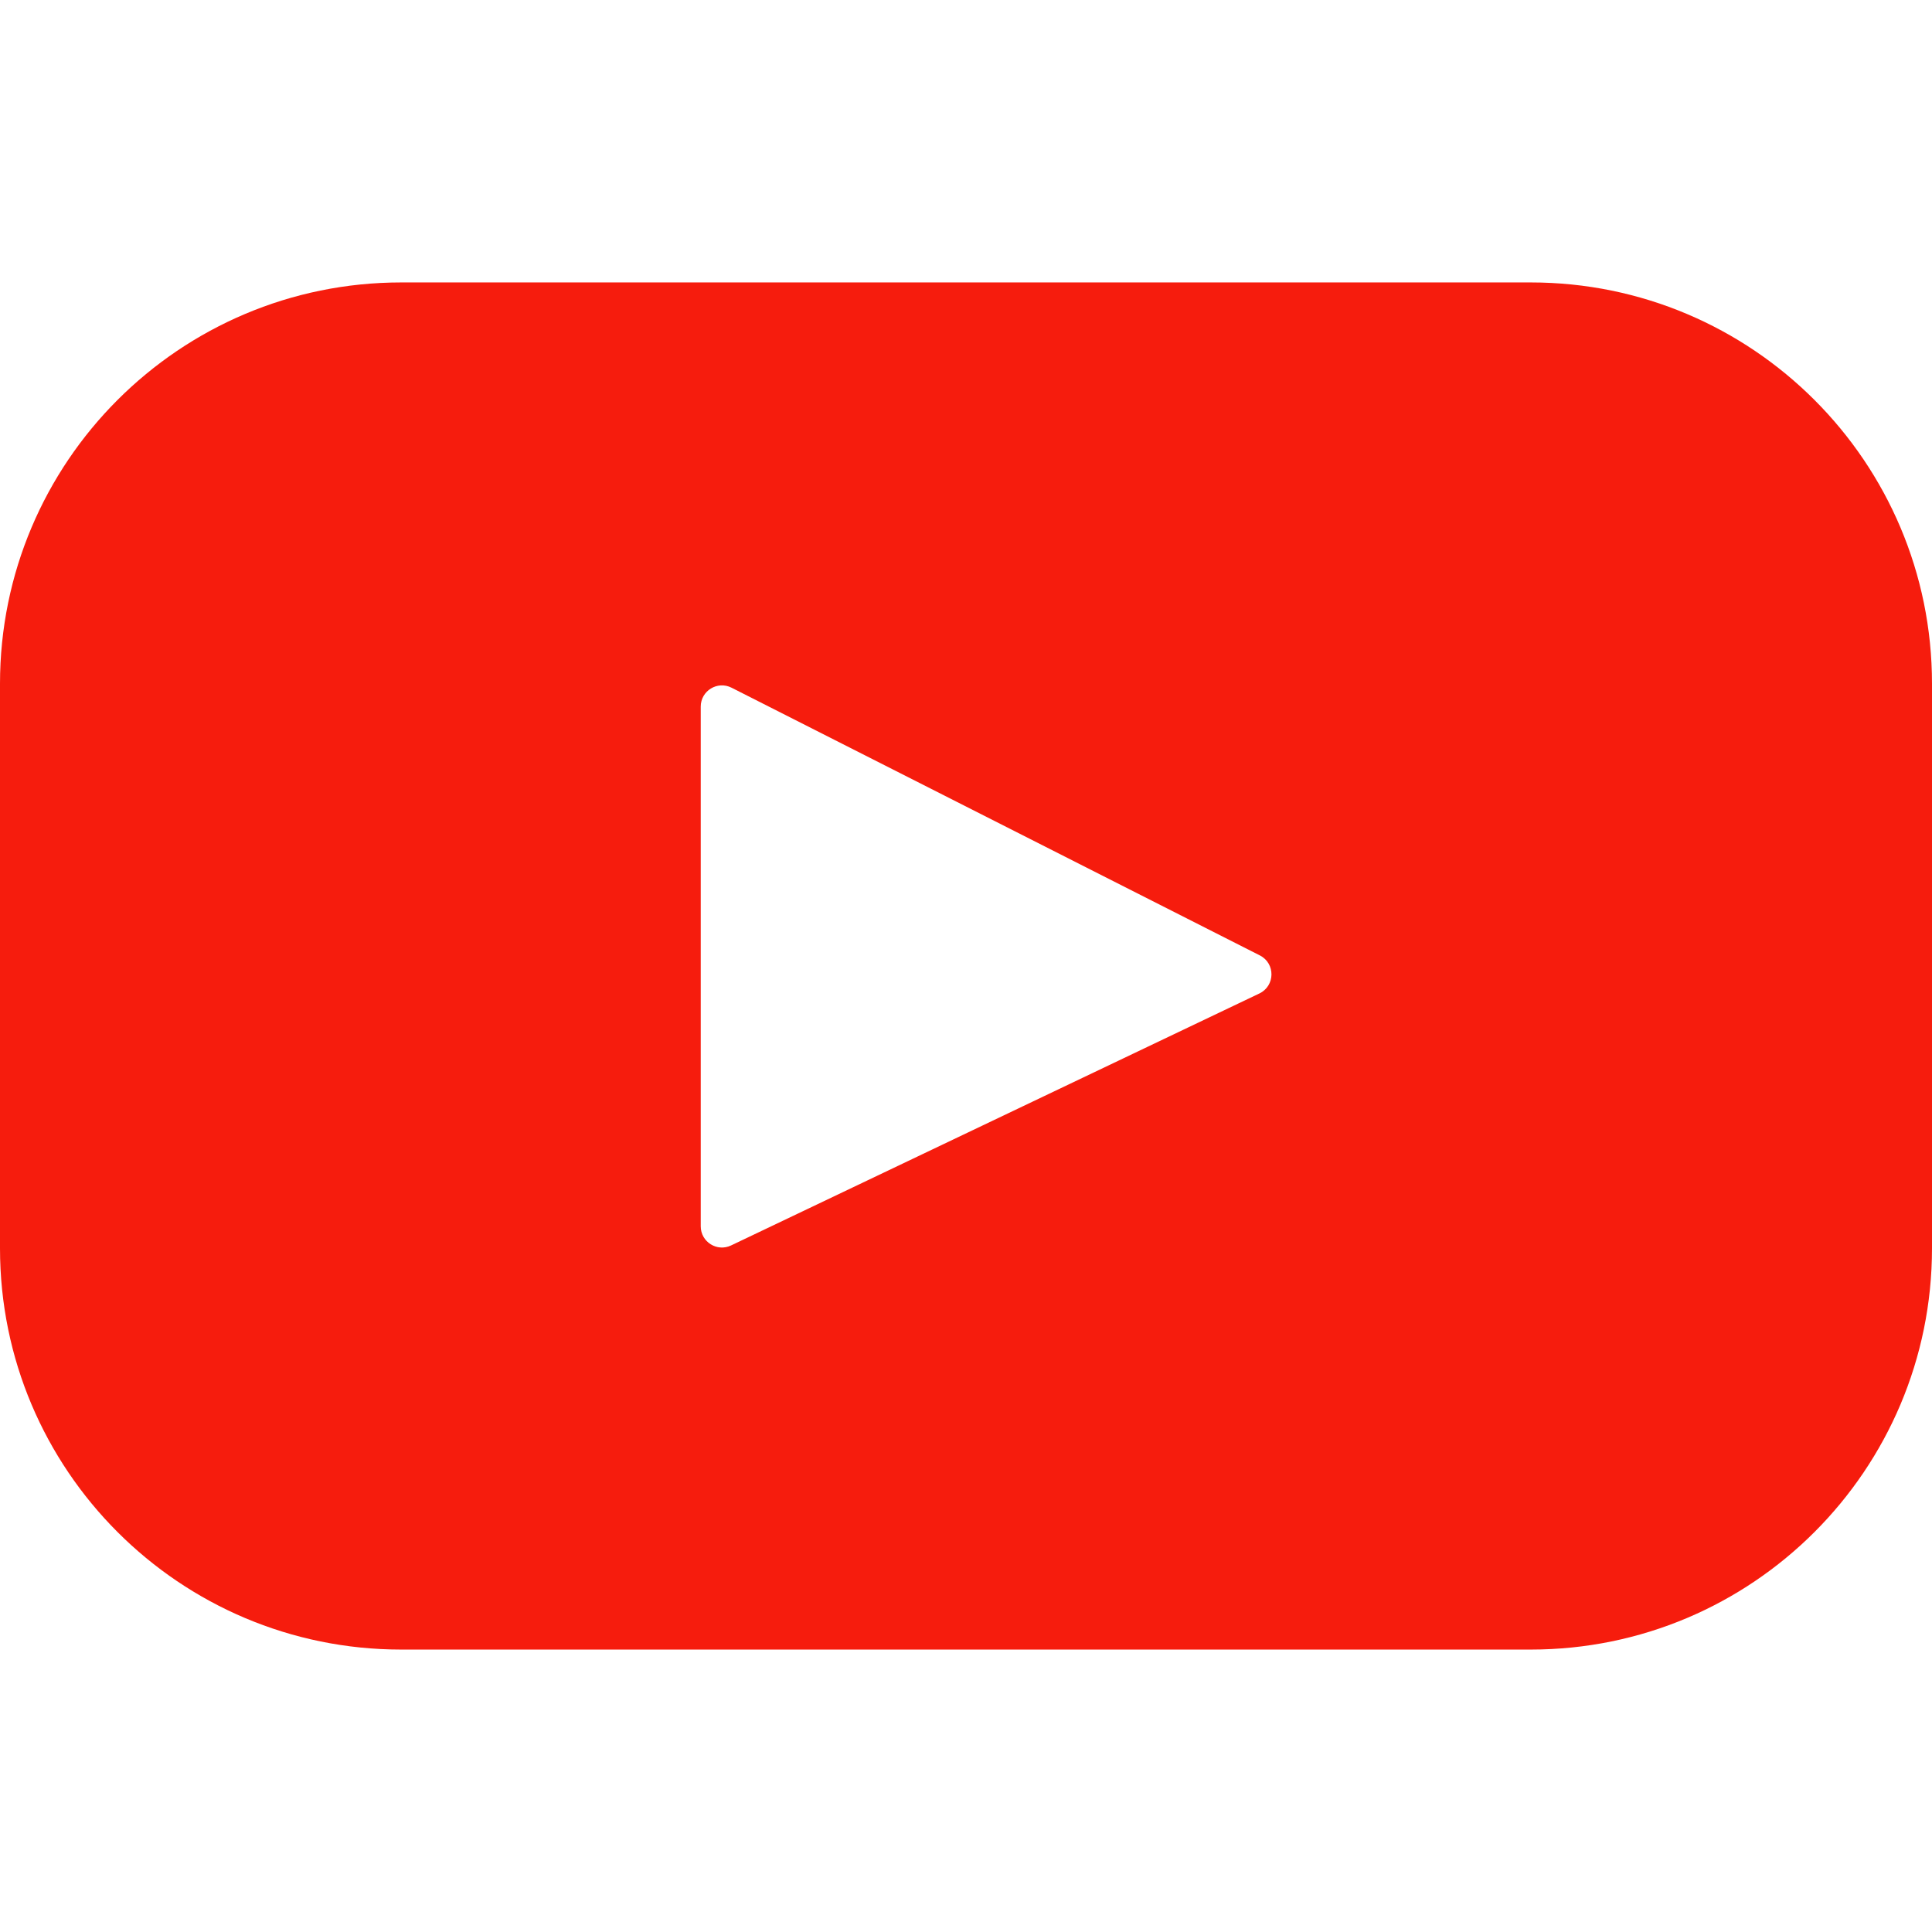
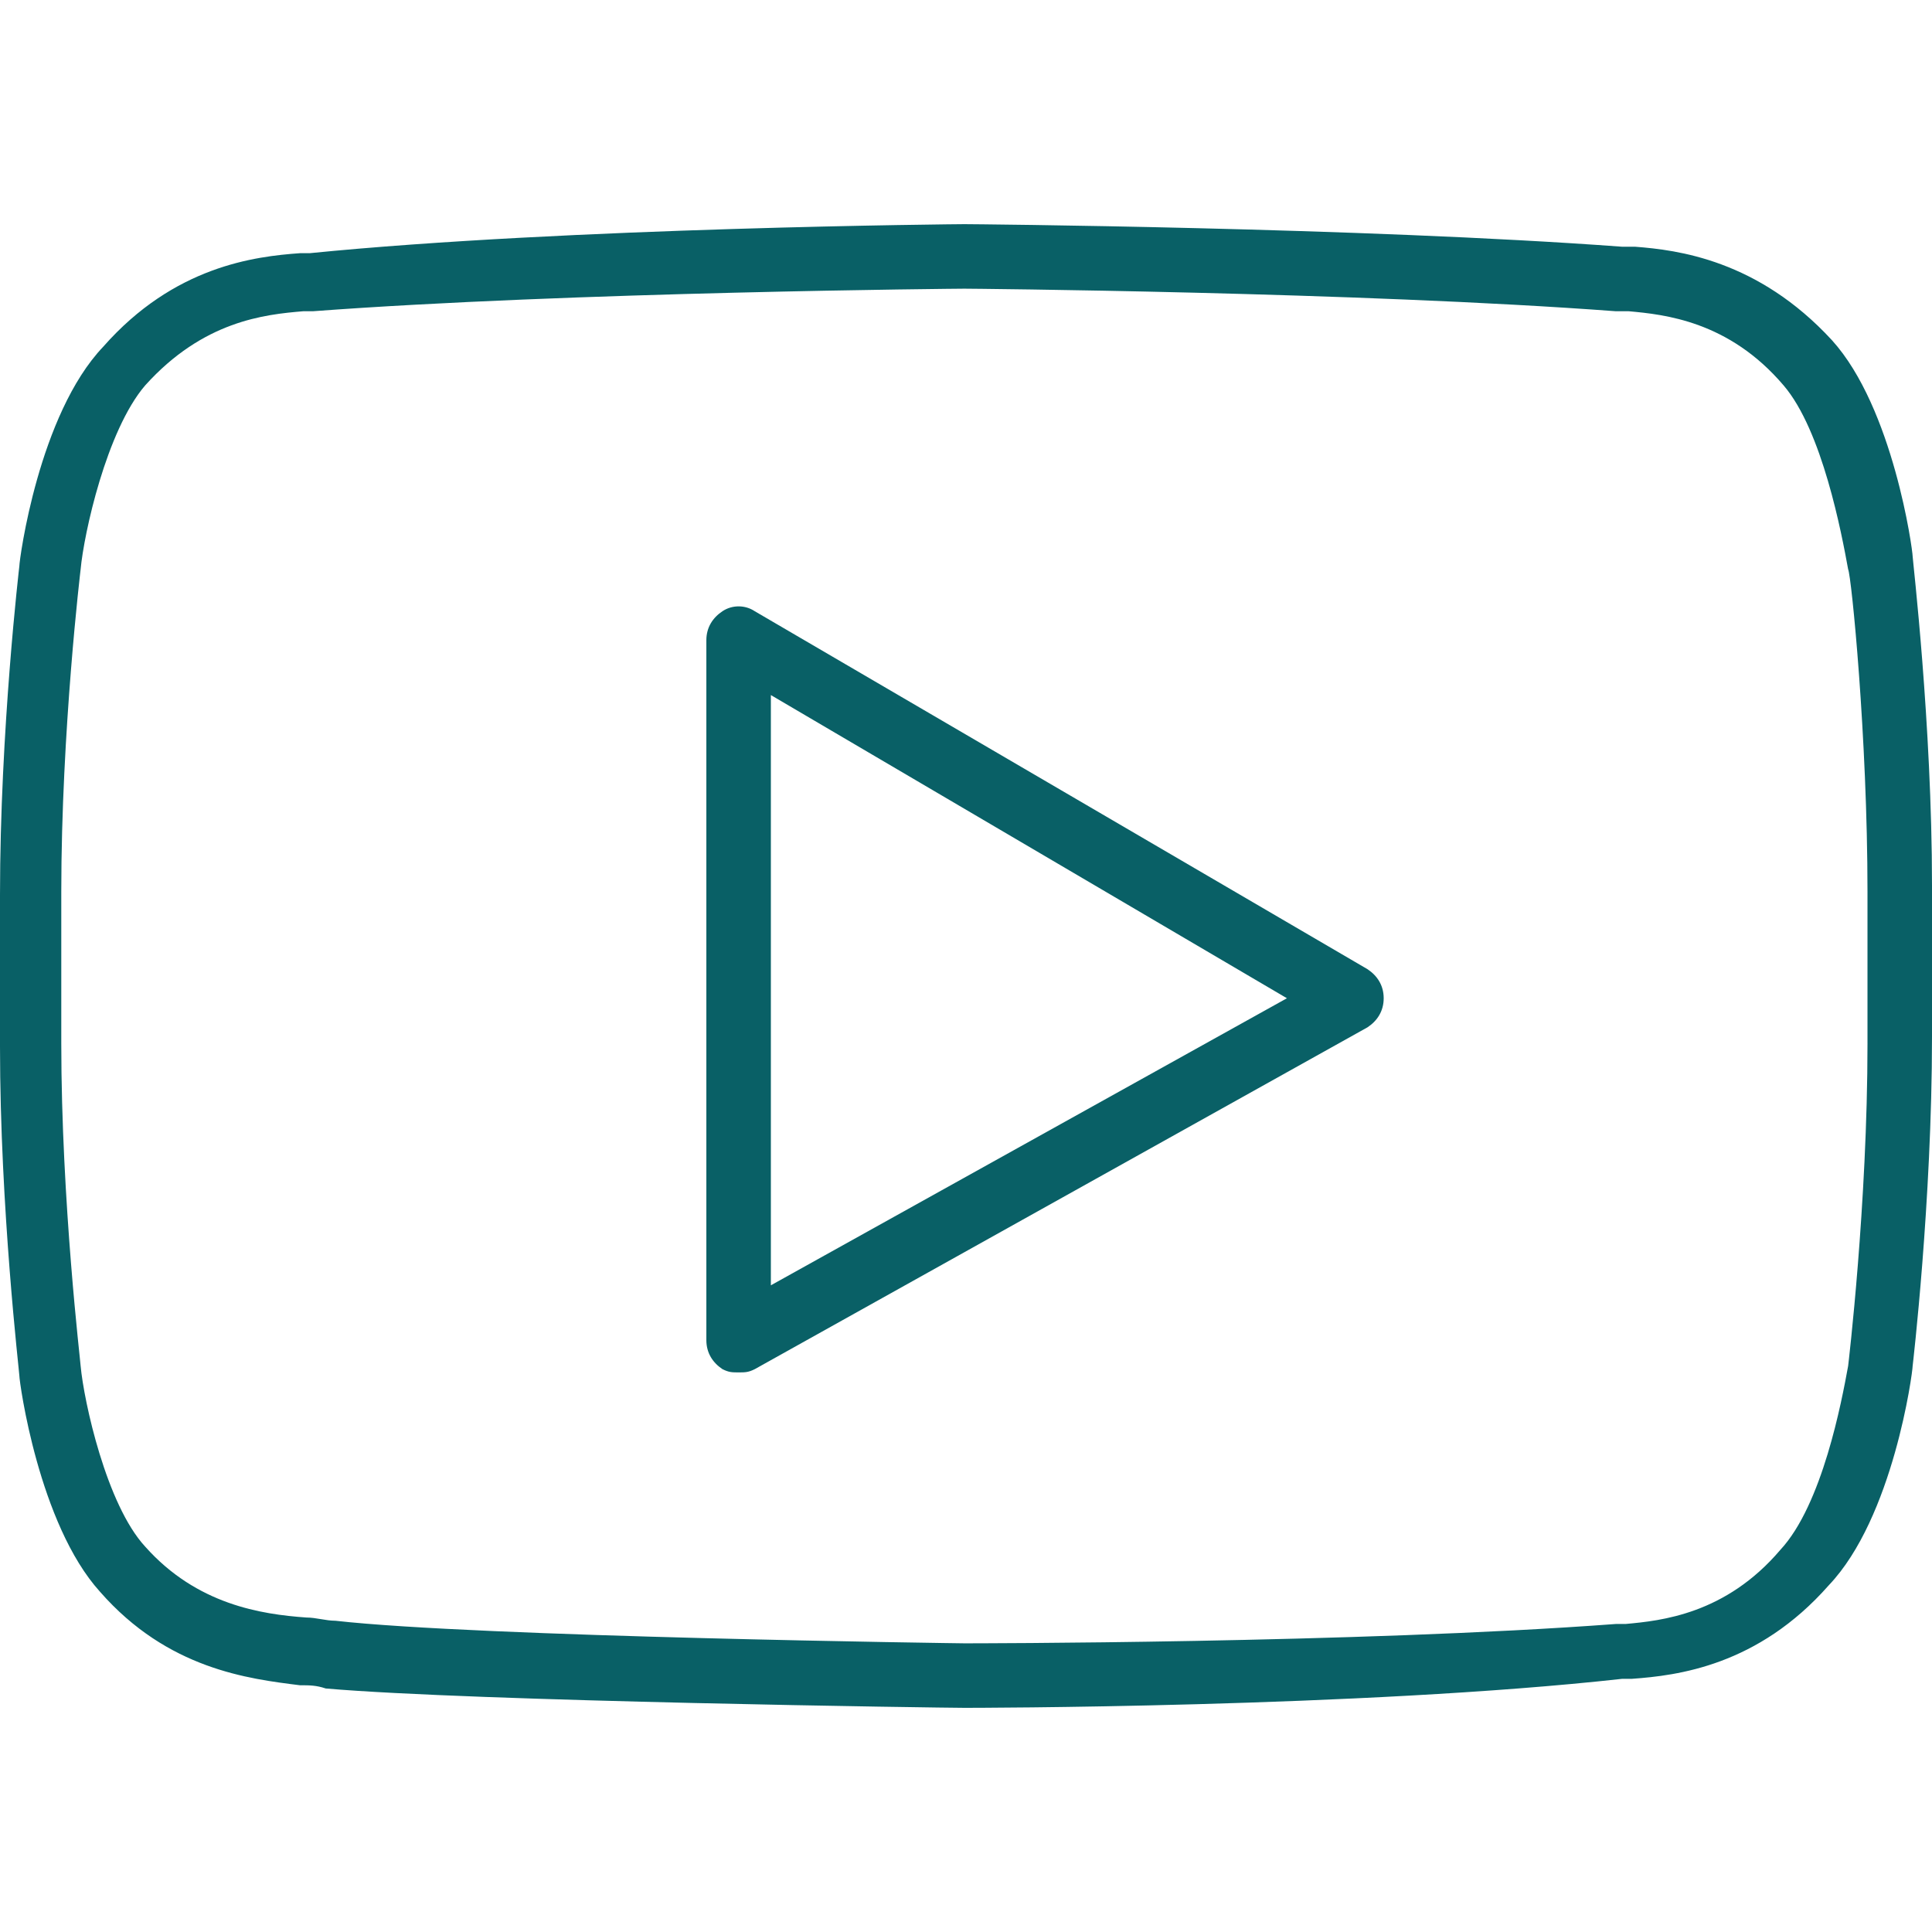
- <svg xmlns="http://www.w3.org/2000/svg" version="1.1" id="Layer_1" x="0px" y="0px" viewBox="0 0 461.001 461.001" style="enable-background:new 0 0 461.001 461.001;" xml:space="preserve">
-   <path style="fill:#F61C0D;" d="M365.257,67.393H95.744C42.866,67.393,0,110.259,0,163.137v134.728  c0,52.878,42.866,95.744,95.744,95.744h269.513c52.878,0,95.744-42.866,95.744-95.744V163.137  C461.001,110.259,418.135,67.393,365.257,67.393z M300.506,237.056l-126.06,60.123c-3.359,1.602-7.239-0.847-7.239-4.568V168.607  c0-3.774,3.982-6.22,7.348-4.514l126.06,63.881C304.363,229.873,304.298,235.248,300.506,237.056z" />
+ <svg xmlns="http://www.w3.org/2000/svg" version="1.1" id="Layer_1" x="0px" y="0px" viewBox="0 0 511.147 511.147" style="enable-background:new 0 0 511.147 511.147;" xml:space="preserve" width="512px" height="512px">
+   <g transform="translate(1 1)">
+     <g>
+       <g>
+         <path d="M505.027,146.2c0-1.707-5.12-39.253-21.333-57.173c-19.627-21.333-40.96-23.893-52.053-24.747h-3.413     c-69.12-5.12-172.373-5.973-174.08-5.973c-0.853,0-104.96,0.853-173.227,7.68h-2.56C66.413,66.84,45.08,69.4,26.307,90.733     C9.24,108.653,4.12,147.053,4.12,148.76c0,0-5.12,43.52-5.12,87.04v40.107c0,42.667,5.12,86.187,5.12,87.04     c0,1.707,5.12,39.253,21.333,57.173c17.92,20.48,39.253,23.04,52.907,24.747c2.56,0,4.267,0,6.827,0.853     c39.253,3.413,163.84,5.12,168.96,5.12c0.853,0,104.96,0,174.08-7.68h2.56c11.947-0.853,33.28-3.413,52.053-24.747     c17.067-17.92,22.187-56.32,22.187-58.027c0,0,5.12-43.52,5.12-87.04V233.24C510.147,190.573,505.027,147.053,505.027,146.2z      M493.08,275.053c0,42.667-5.12,85.333-5.12,85.333c-1.707,9.387-6.827,36.693-17.92,48.64     c-14.507,17.067-31.573,18.773-40.96,19.627h-2.56c-68.267,5.12-171.52,5.12-172.373,5.12s-128.853-1.707-166.4-5.973     c-2.56,0-5.12-0.853-7.68-0.853c-11.947-0.853-29.013-3.413-42.667-18.773c-10.24-11.093-16.213-38.4-17.067-47.787     c0-0.853-5.12-43.52-5.12-85.333v-40.107c0-42.667,5.12-85.333,5.12-85.333c0.853-9.387,6.827-36.693,17.067-48.64     C52.76,83.907,68.973,82.2,79.213,81.347h2.56c68.267-5.12,171.52-5.973,172.373-5.973s104.107,0.853,172.373,5.973h3.413     c9.387,0.853,26.453,2.56,40.96,19.627c10.24,11.947,15.36,39.253,17.067,48.64c0.853,1.707,5.12,44.373,5.12,85.333V275.053z" fill="#096066" />
+         <path d="M360.813,255.427l-162.133-94.72c-2.56-1.707-5.973-1.707-8.533,0s-4.267,4.267-4.267,7.68V353.56     c0,3.413,1.707,5.973,4.267,7.68c1.707,0.853,2.56,0.853,4.267,0.853s2.56,0,4.267-0.853l162.133-90.453     c2.56-1.707,4.267-4.267,4.267-7.68S363.373,257.133,360.813,255.427z M202.947,339.053v-156.16l136.533,80.213L202.947,339.053z     " fill="#096066" />
+       </g>
+     </g>
+   </g>
  <g>
</g>
  <g>
</g>
  <g>
</g>
  <g>
</g>
  <g>
</g>
  <g>
</g>
  <g>
</g>
  <g>
</g>
  <g>
</g>
  <g>
</g>
  <g>
</g>
  <g>
</g>
  <g>
</g>
  <g>
</g>
  <g>
</g>
</svg>
